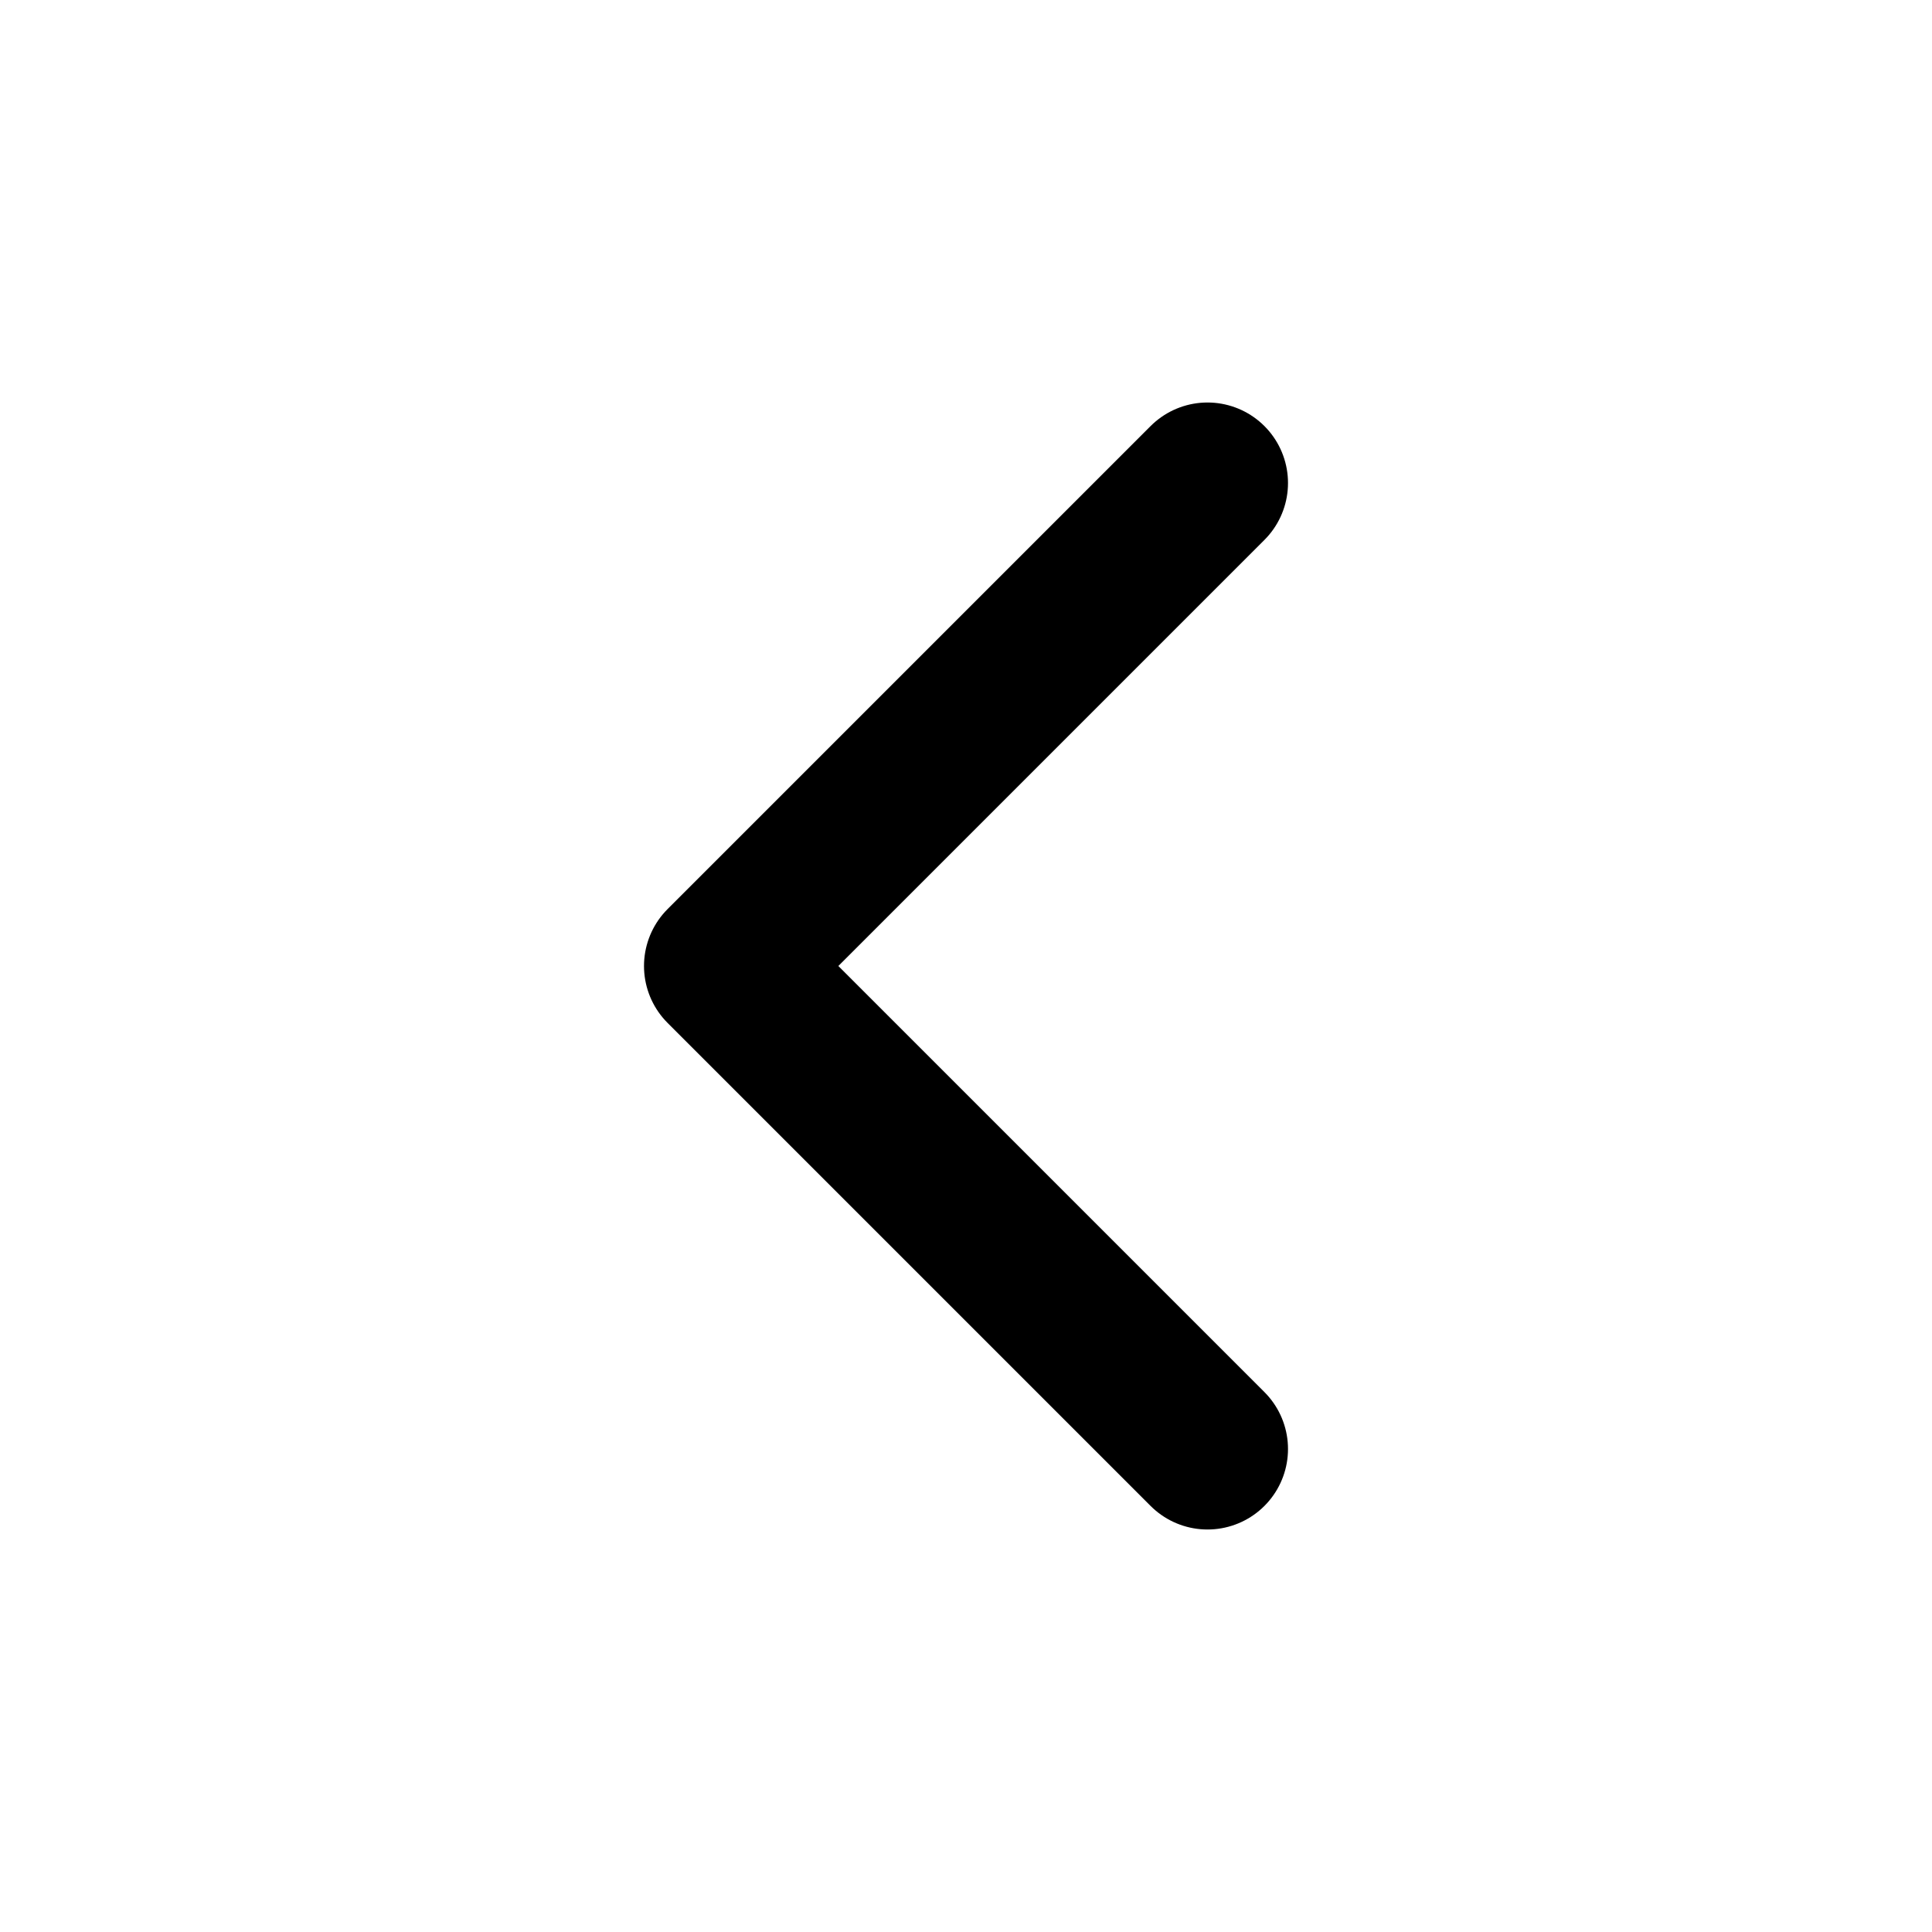
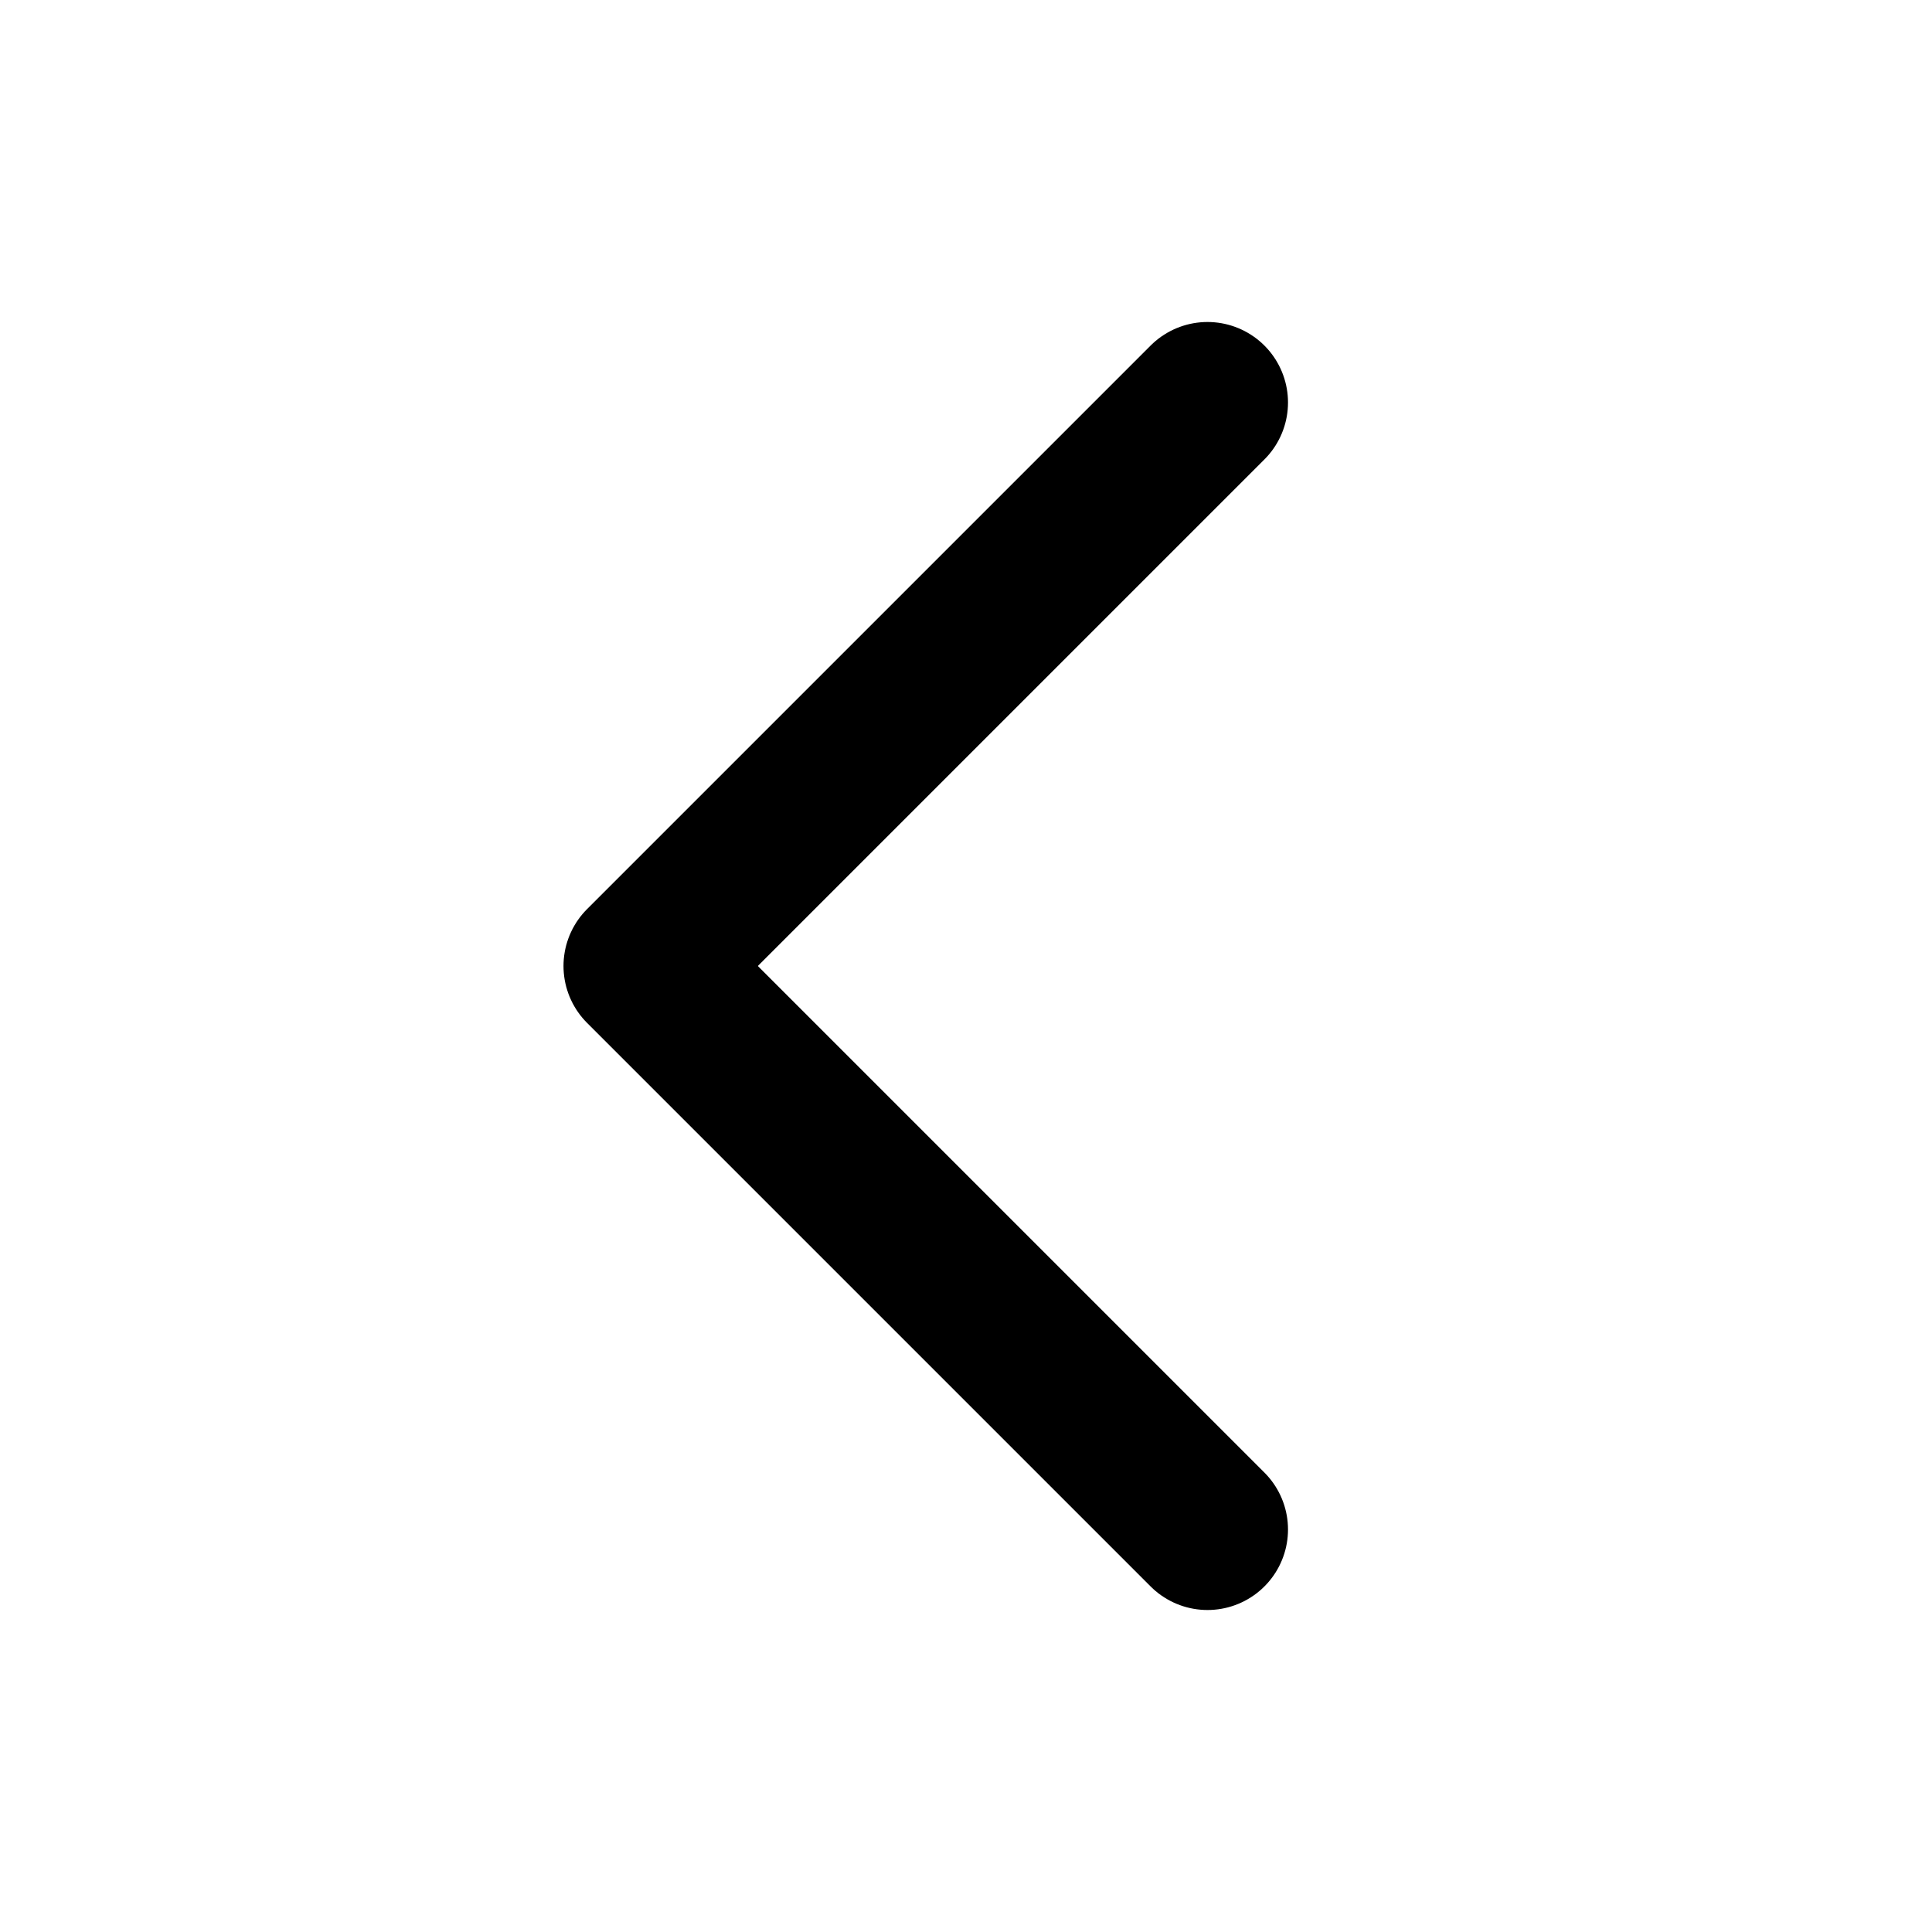
<svg xmlns="http://www.w3.org/2000/svg" width="24" height="24" viewBox="0 0 24 24">
-   <path fill="none" stroke="#000000" stroke-linecap="round" stroke-linejoin="round" stroke-width="2" d="m15 18l-6-6l6-6" />
+   <path fill="none" stroke="#000000" stroke-linecap="round" stroke-linejoin="round" stroke-width="2" d="m15 19l-7-7l7-7" />
</svg>
